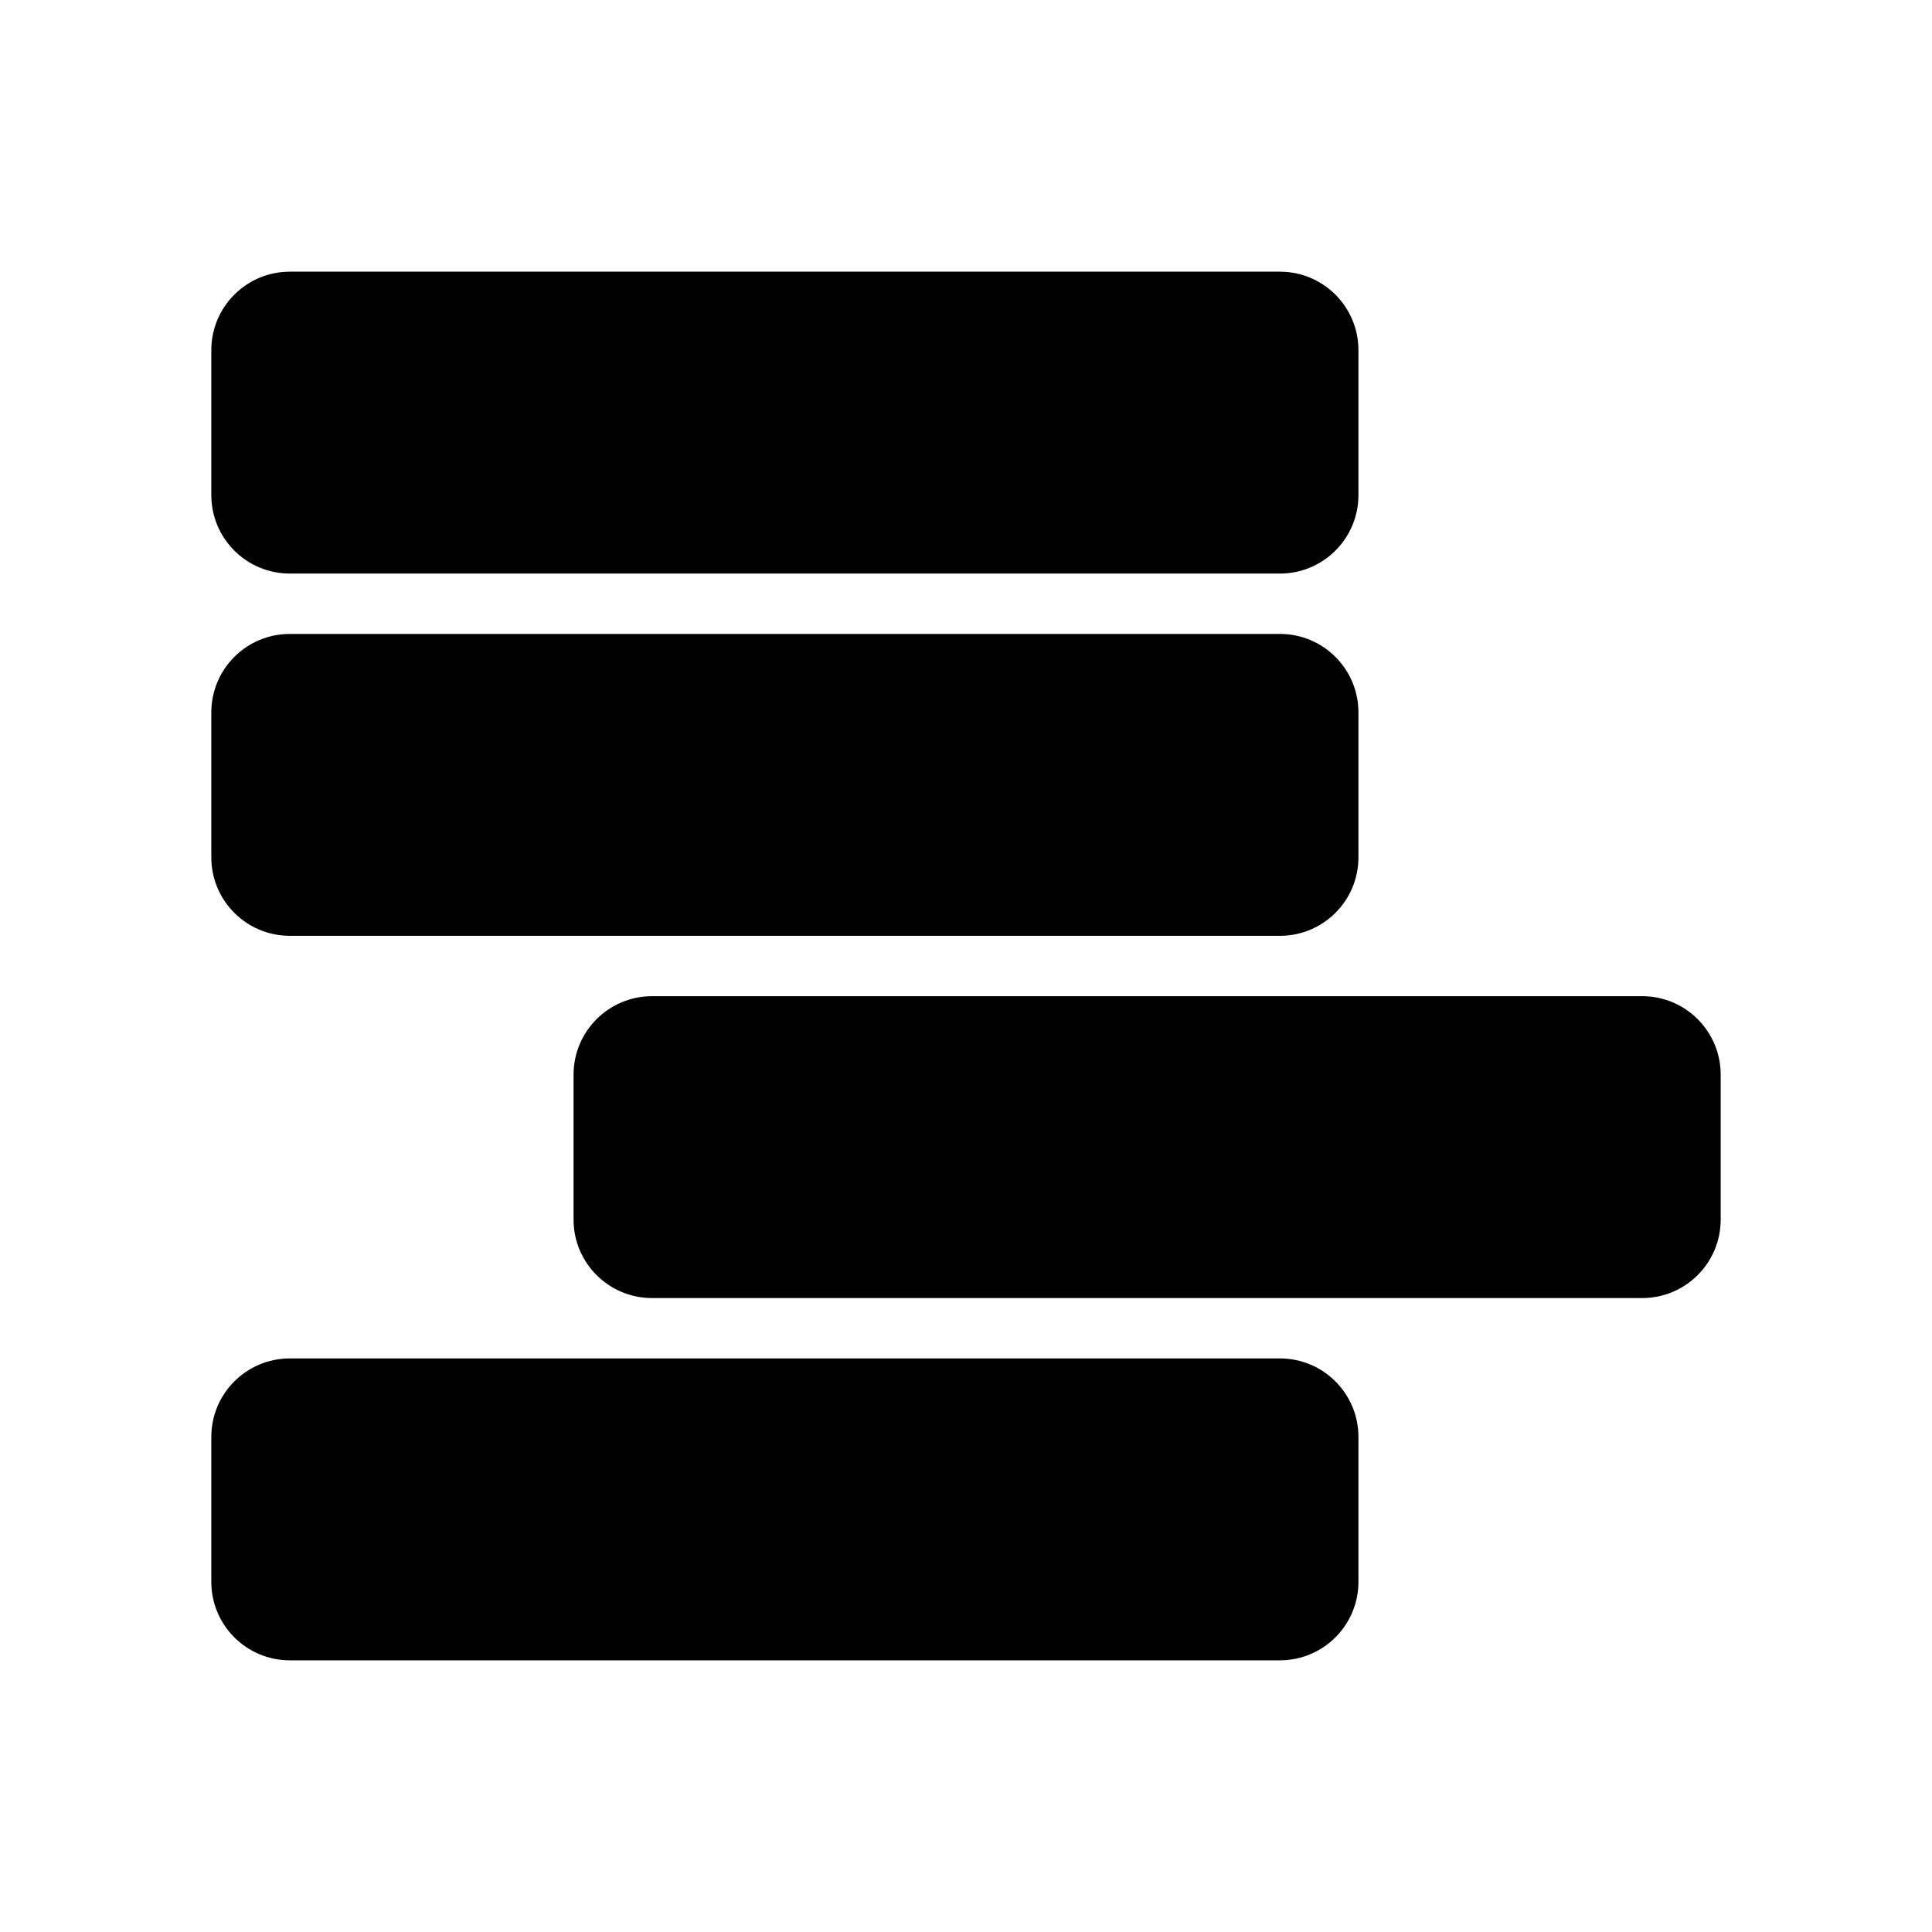
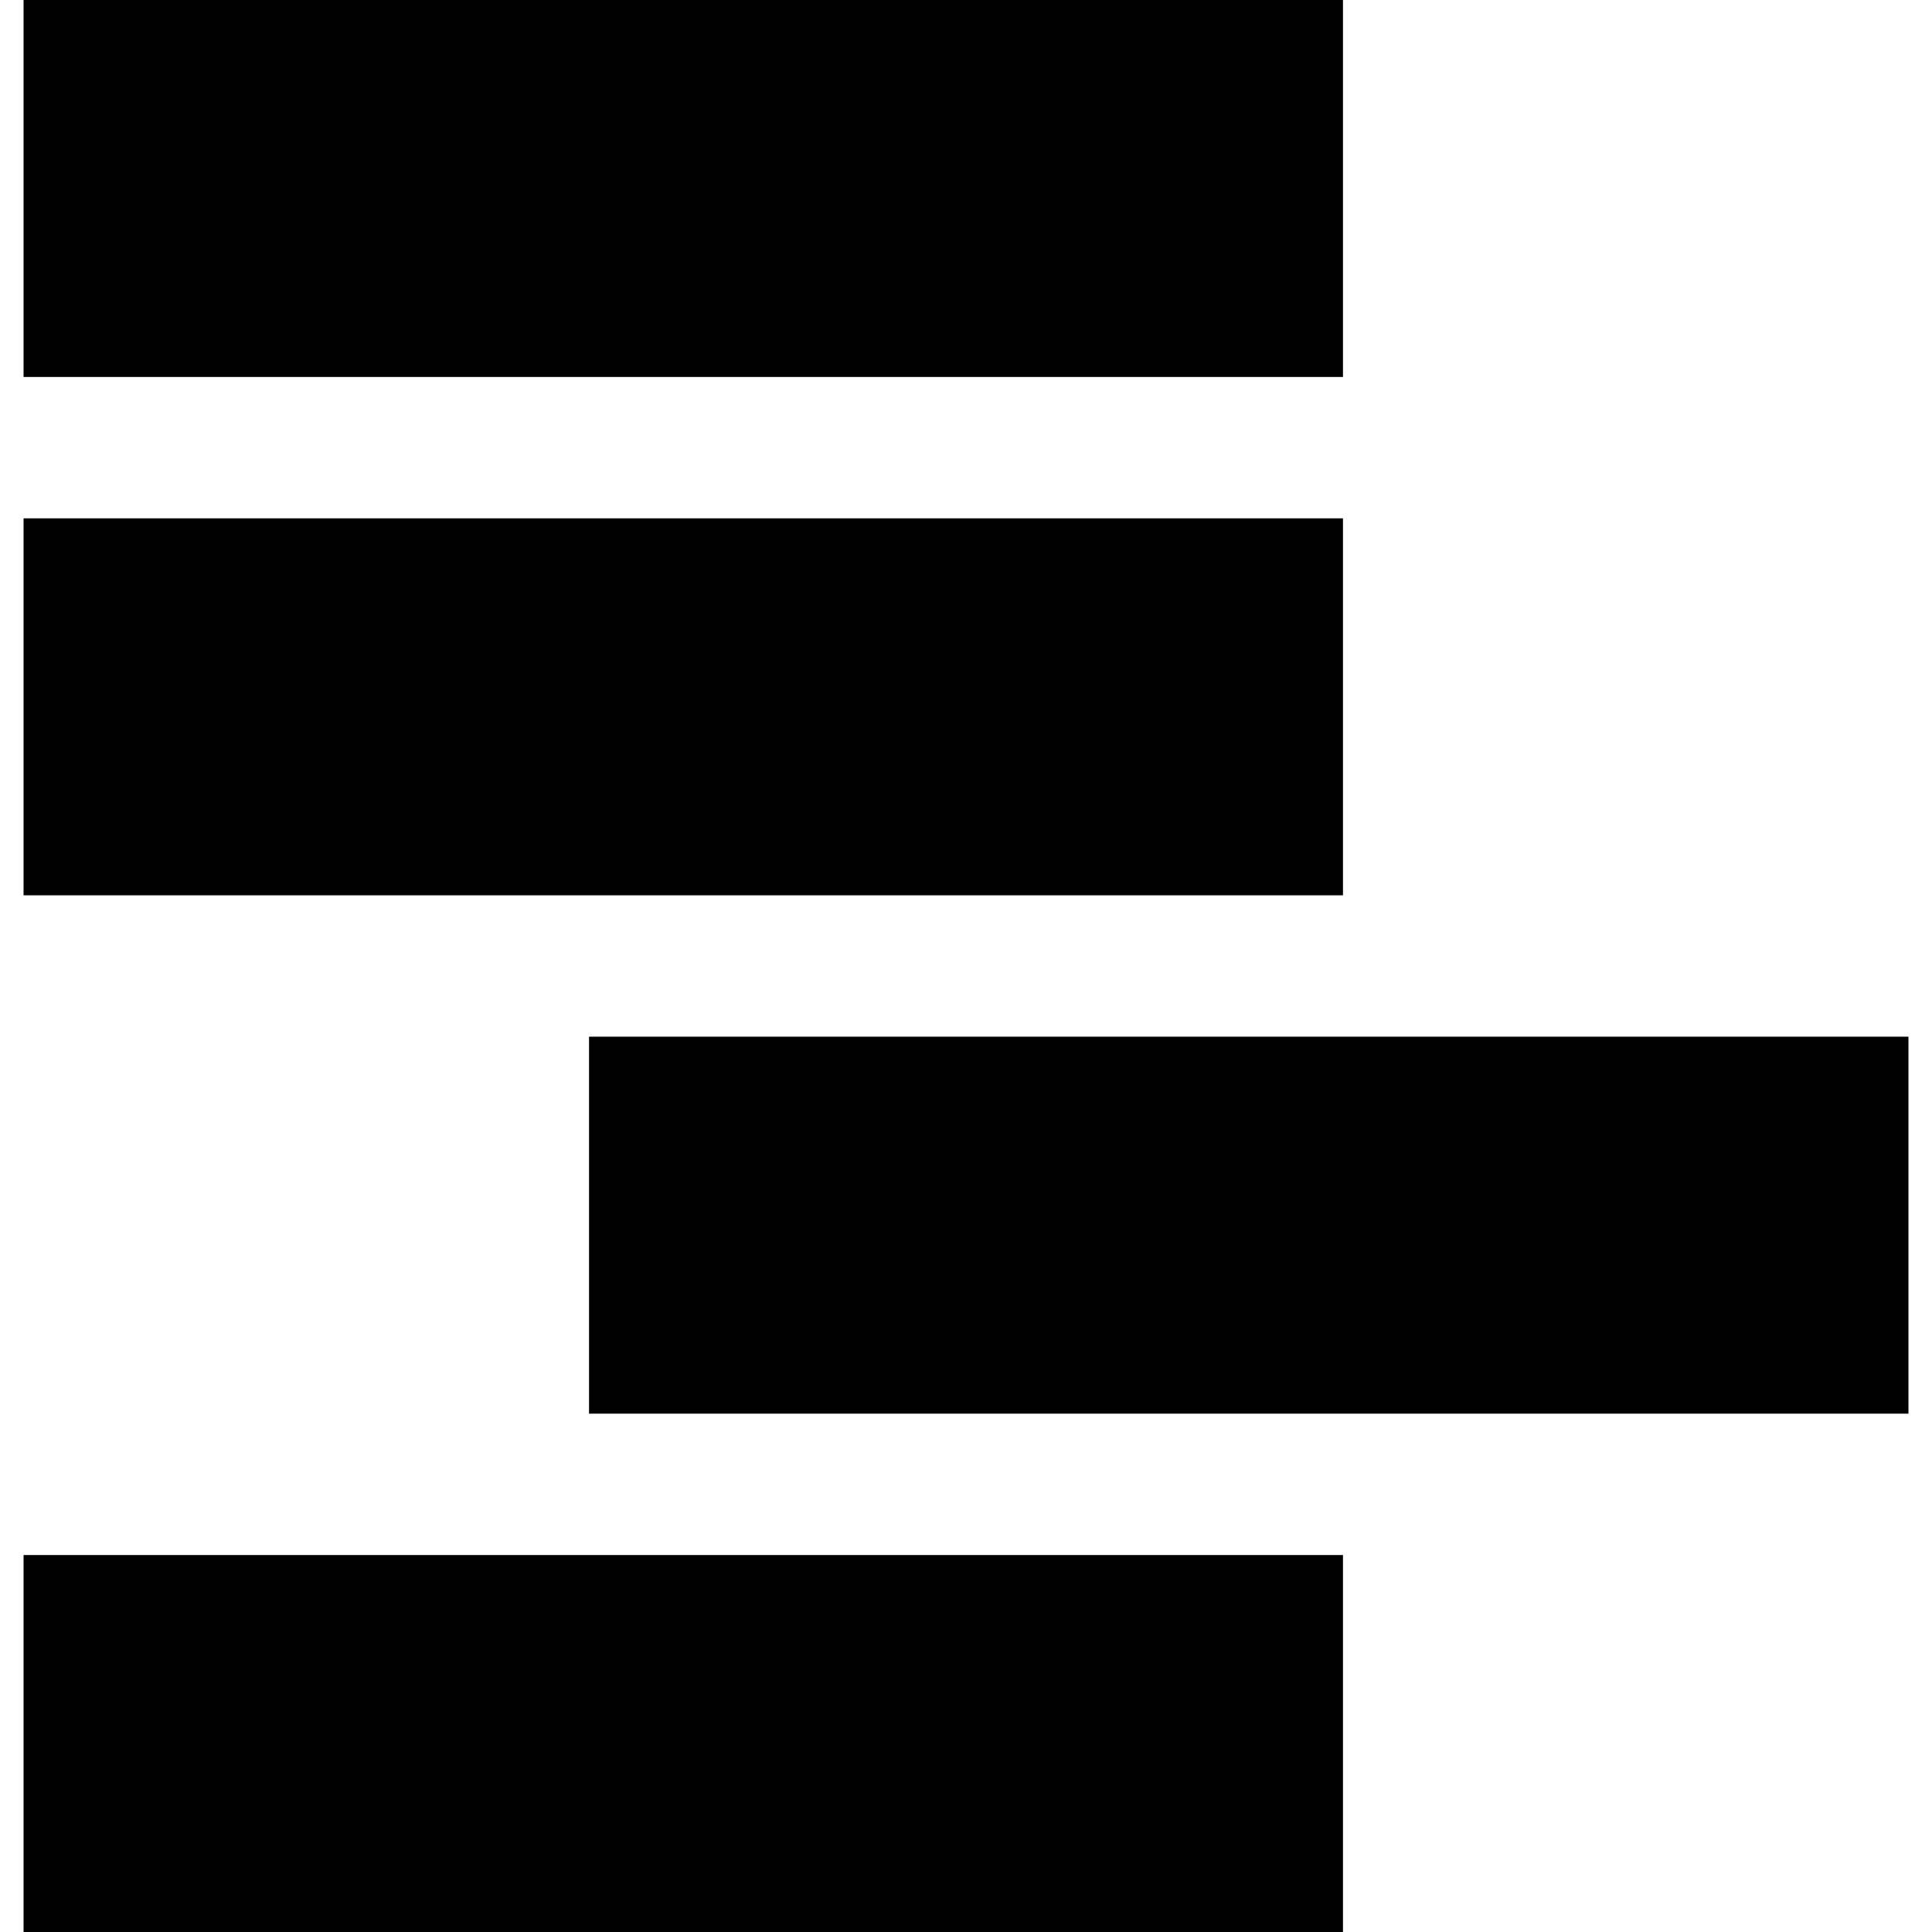
- <svg xmlns="http://www.w3.org/2000/svg" viewBox="0 0 32 32" width="24" height="24" fill="currentColor">
-   <rect x="3.5" y="4.5" width="19" height="5" rx="1.3" />
-   <rect x="3.5" y="10.5" width="19" height="5" rx="1.3" />
-   <rect x="9.5" y="16.5" width="19" height="5" rx="1.3" />
-   <rect x="3.5" y="22.5" width="19" height="5" rx="1.3" />
+ <svg xmlns="http://www.w3.org/2000/svg" viewBox="2 2 20 20.5" width="24" height="24" fill="currentColor">
+   <rect x="2" y="2" width="14" height="4" />
+   <rect x="2" y="7.5" width="14" height="4" />
+   <rect x="8" y="13" width="14" height="4" />
+   <rect x="2" y="18.5" width="14" height="4" />
</svg>
